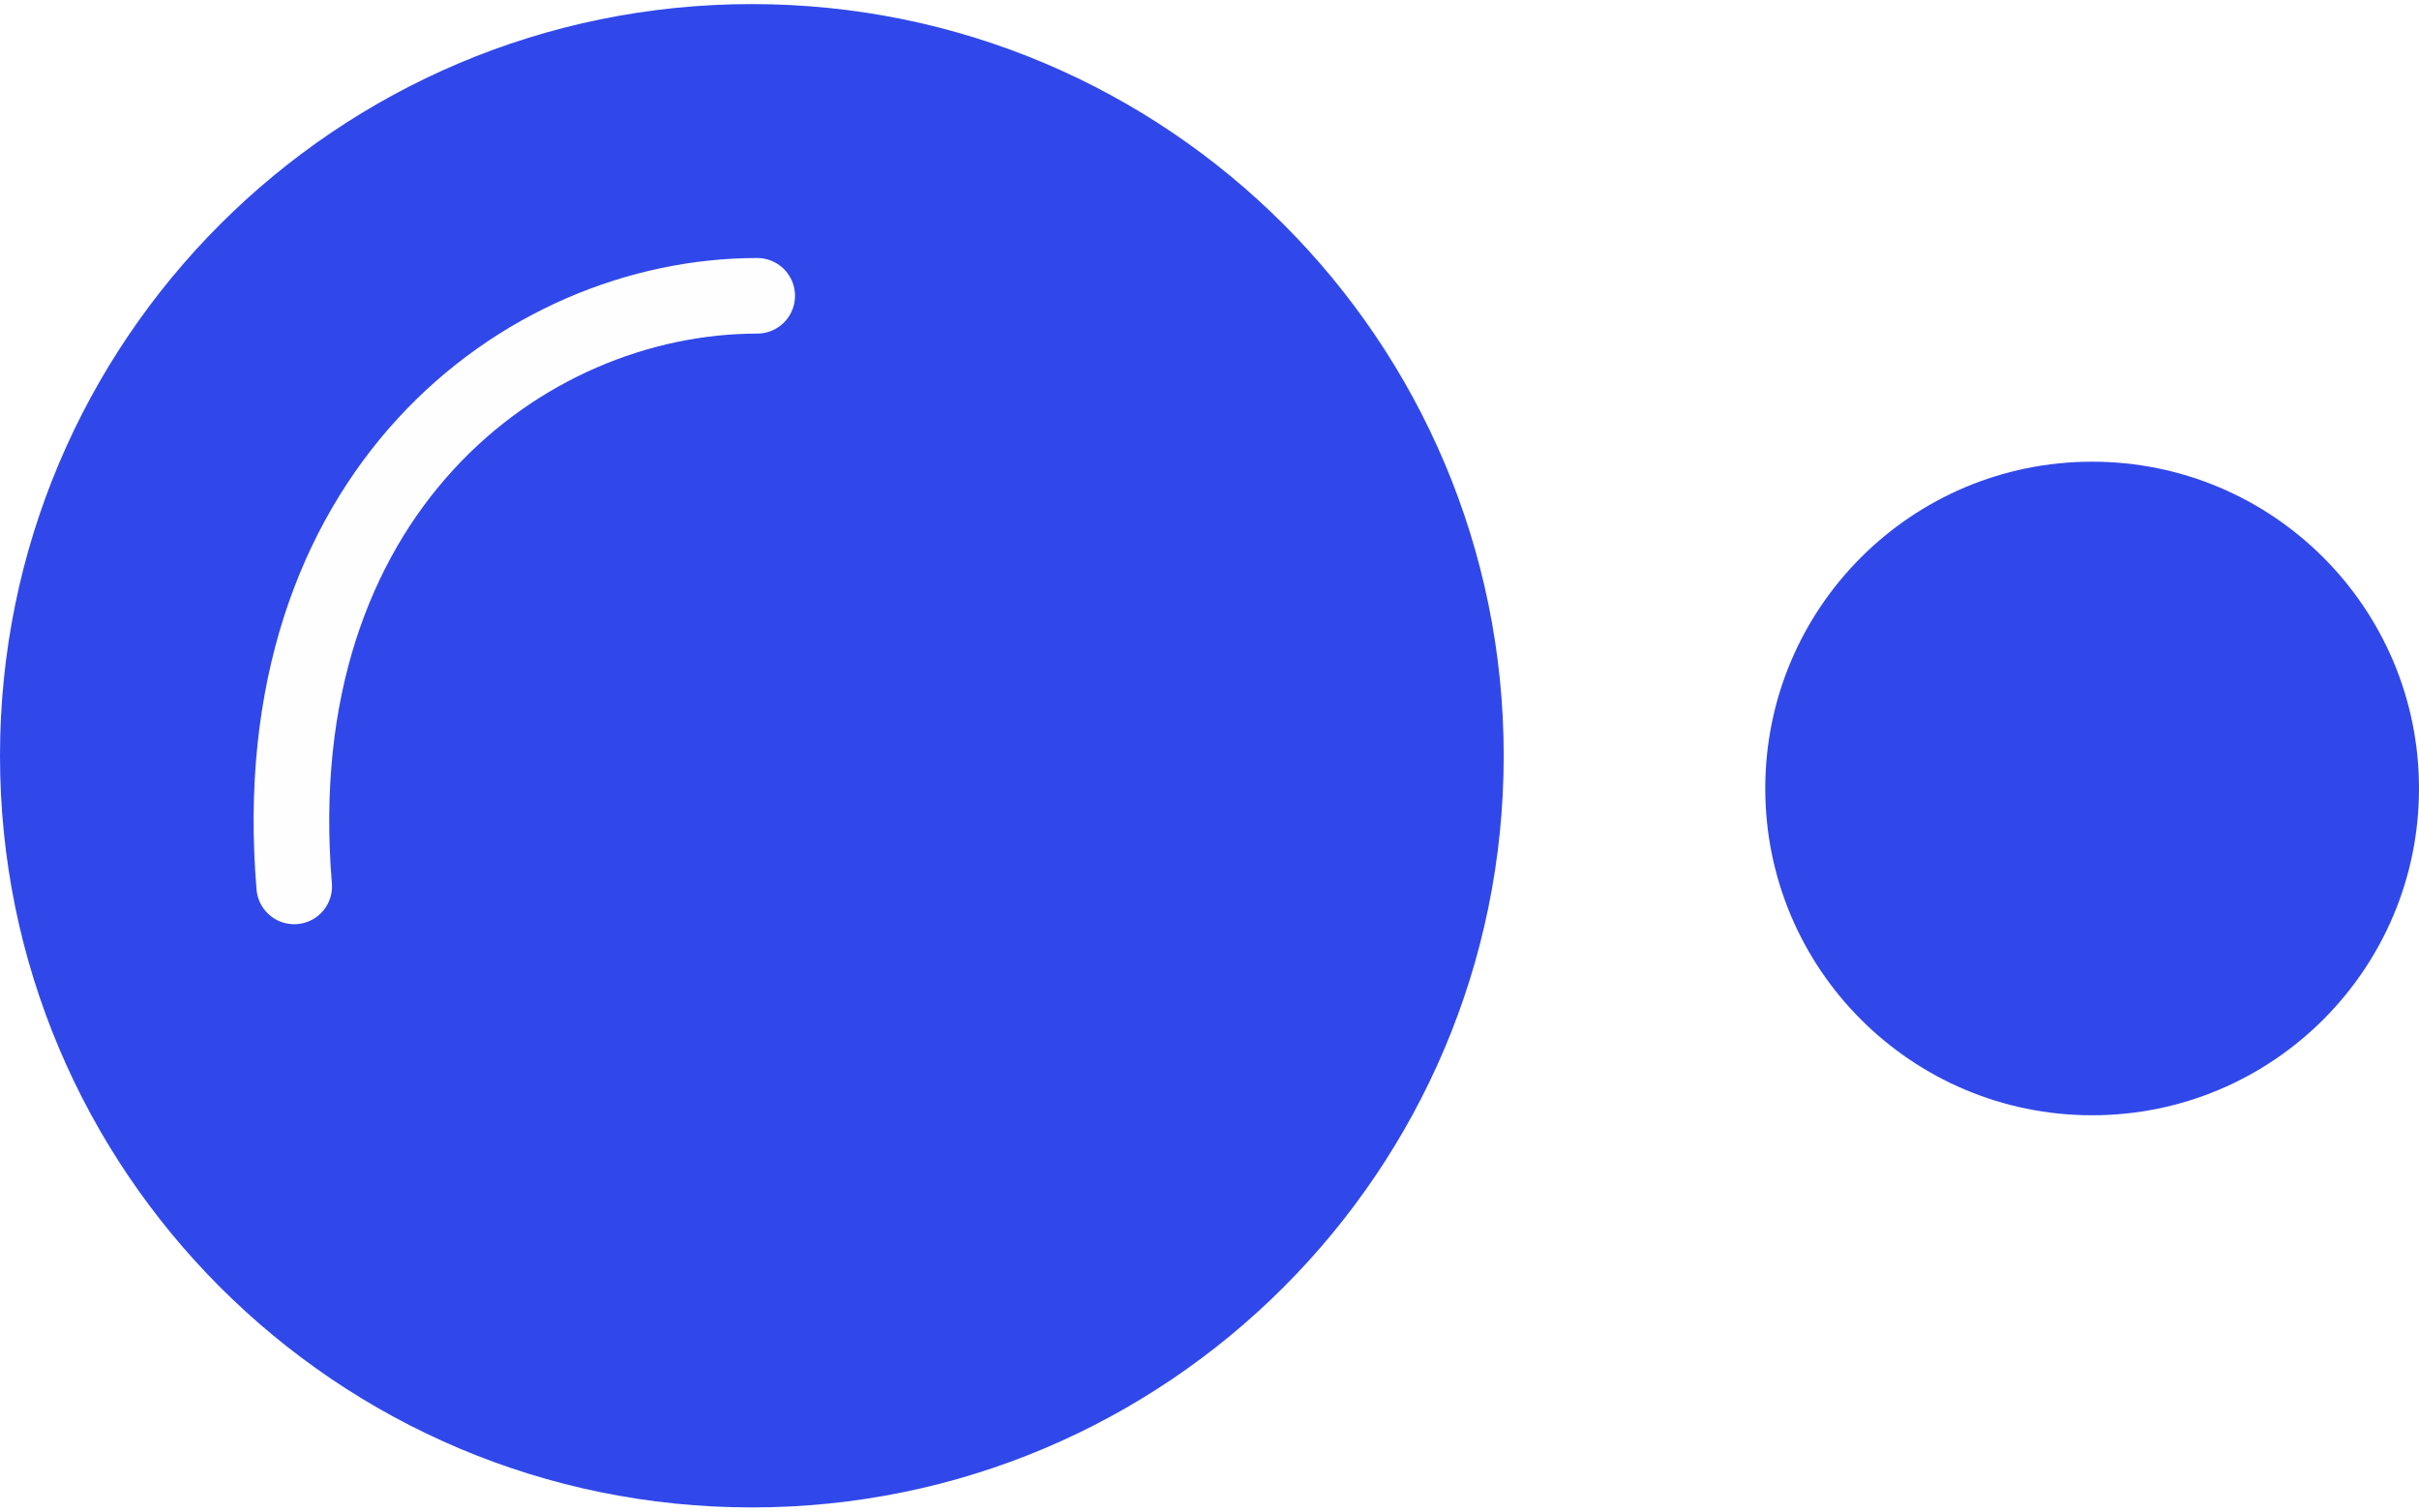
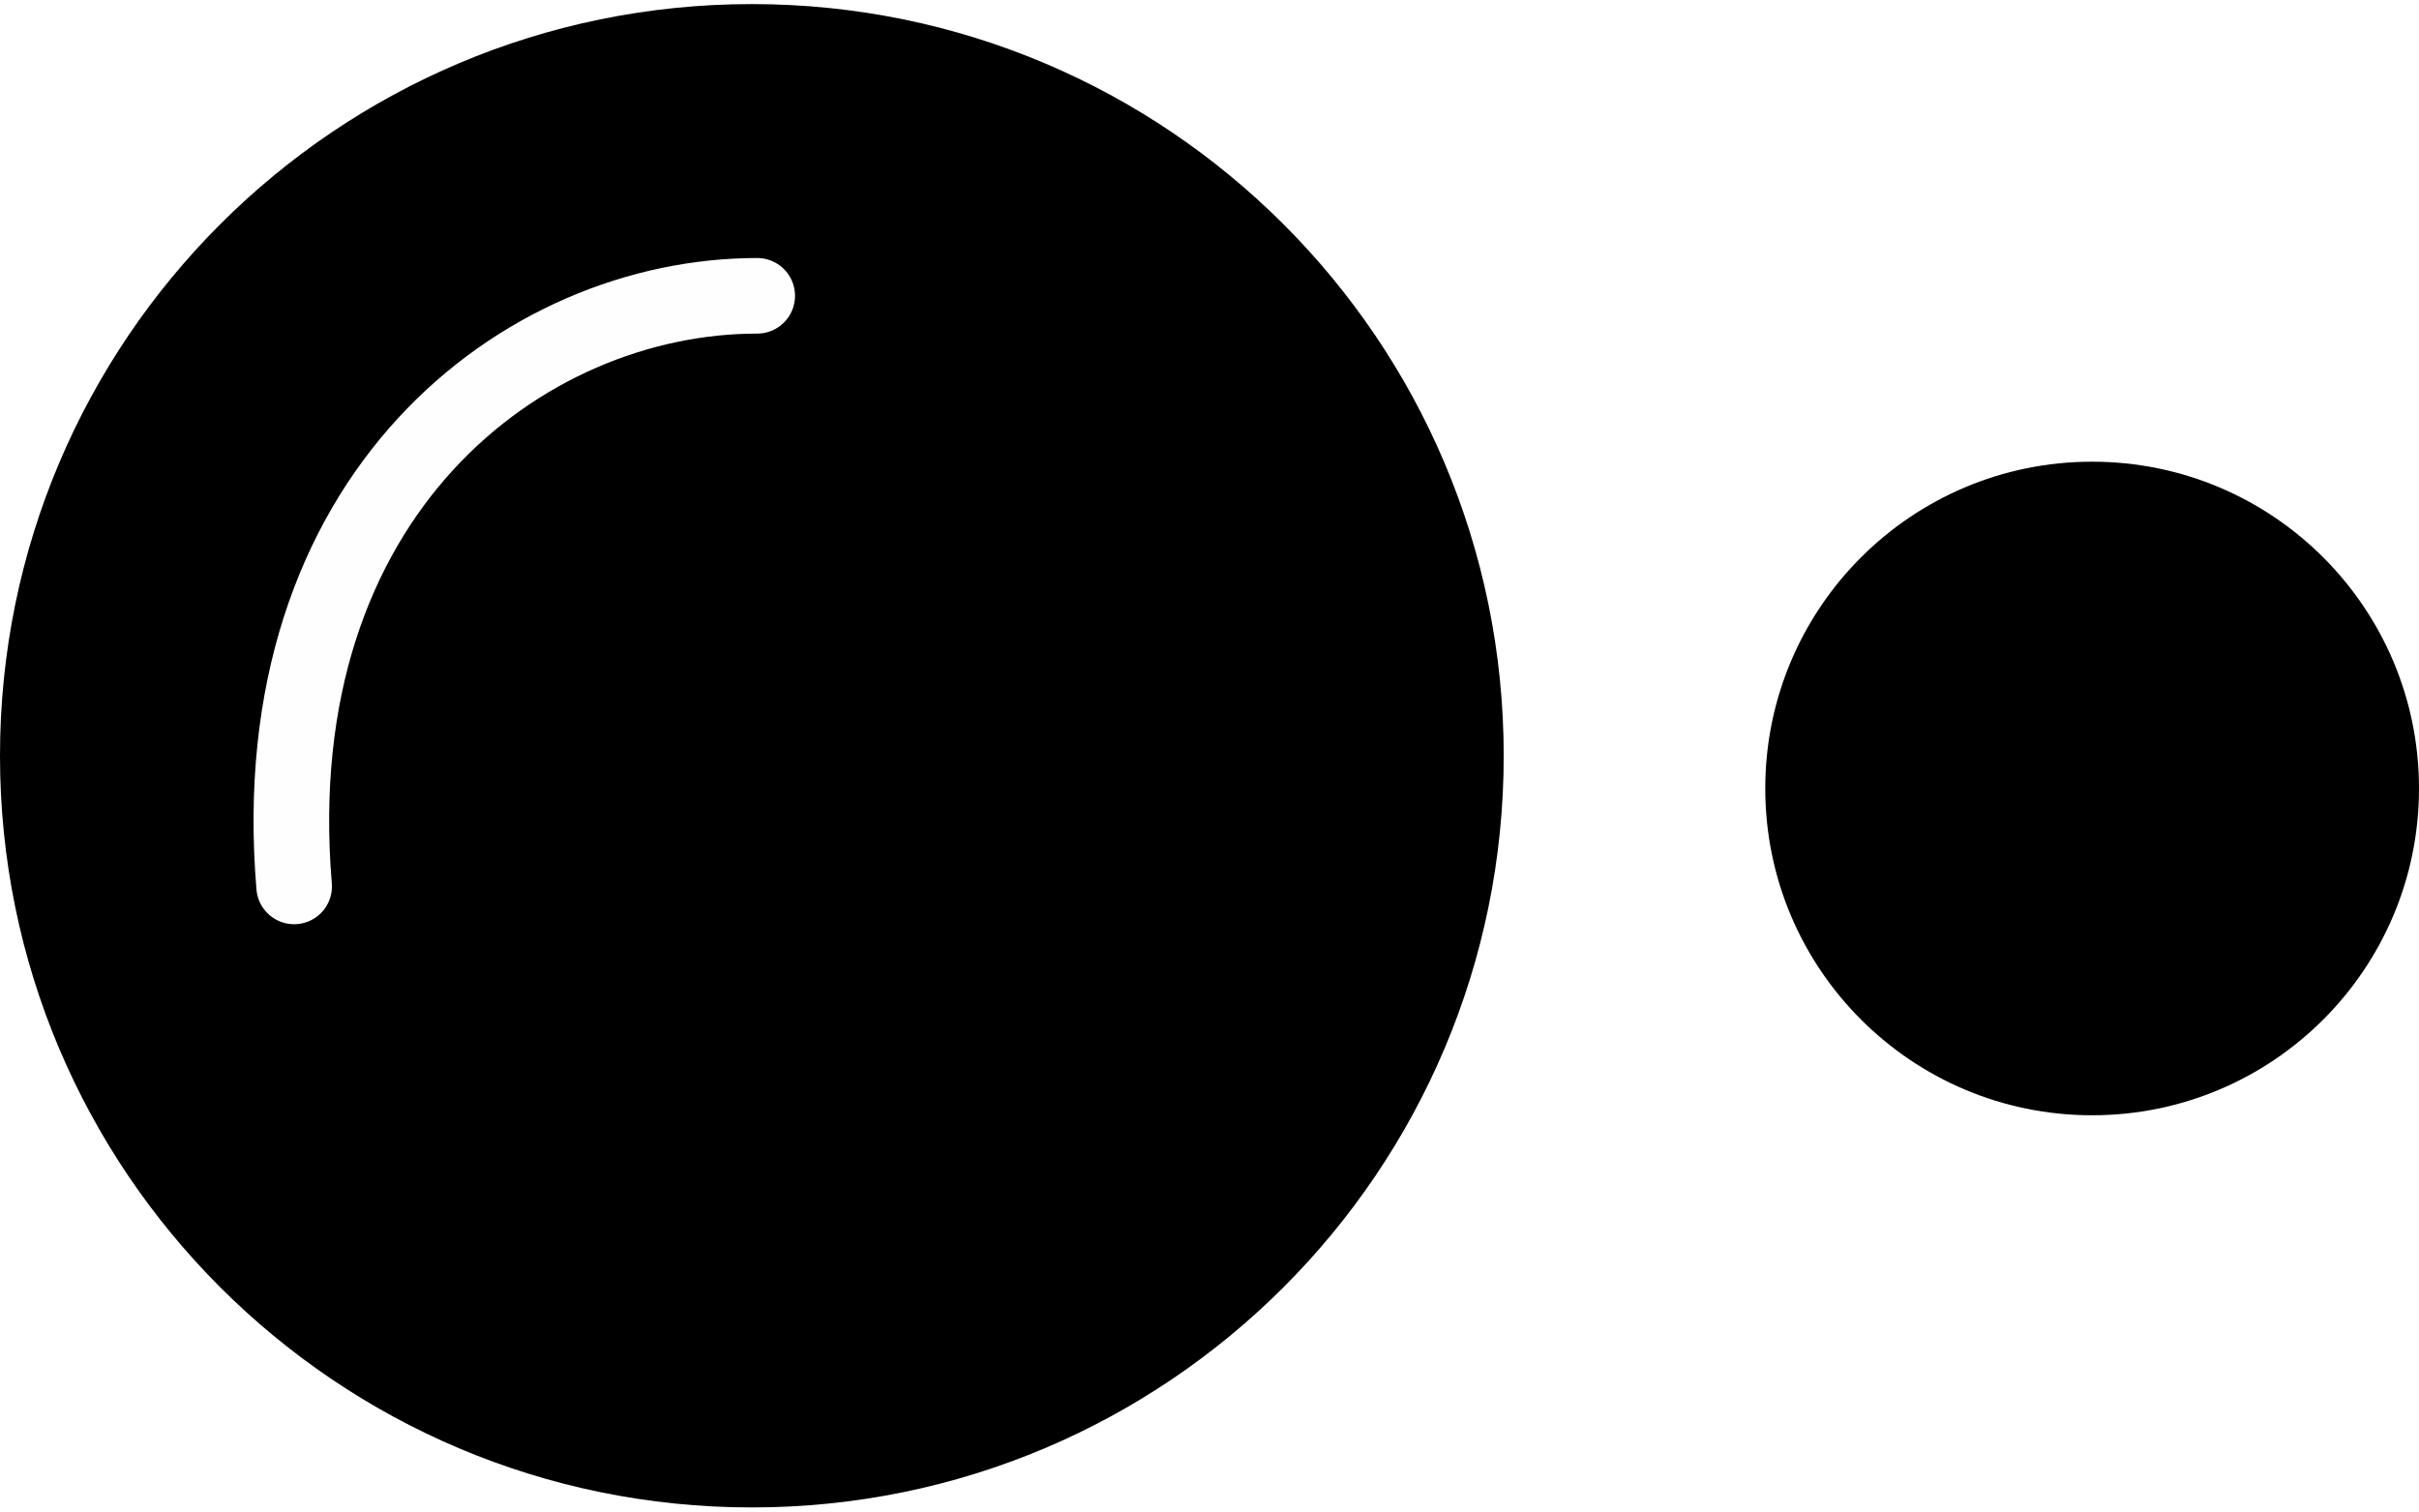
<svg xmlns="http://www.w3.org/2000/svg" width="32" height="20" viewBox="0 0 32 20" fill="none">
-   <circle cx="9.946" cy="10" r="9.946" fill="#3048EA" />
-   <circle cx="27.676" cy="10.433" r="4.324" fill="#3048EA" />
-   <path d="M3.892 11.729C3.459 6.54 6.919 3.914 10.017 3.914" stroke="#FFFEFE" stroke-linecap="round" stroke-linejoin="round" />
+   <circle cx="9.946" cy="10" r="9.946" fill="currentColor" />
+   <circle cx="27.676" cy="10.433" r="4.324" fill="currentColor" />
+   <path d="M3.891 11.729C3.458 6.54 6.919 3.914 10.017 3.914" stroke="#FFFEFE" stroke-linecap="round" stroke-linejoin="round" />
</svg>
